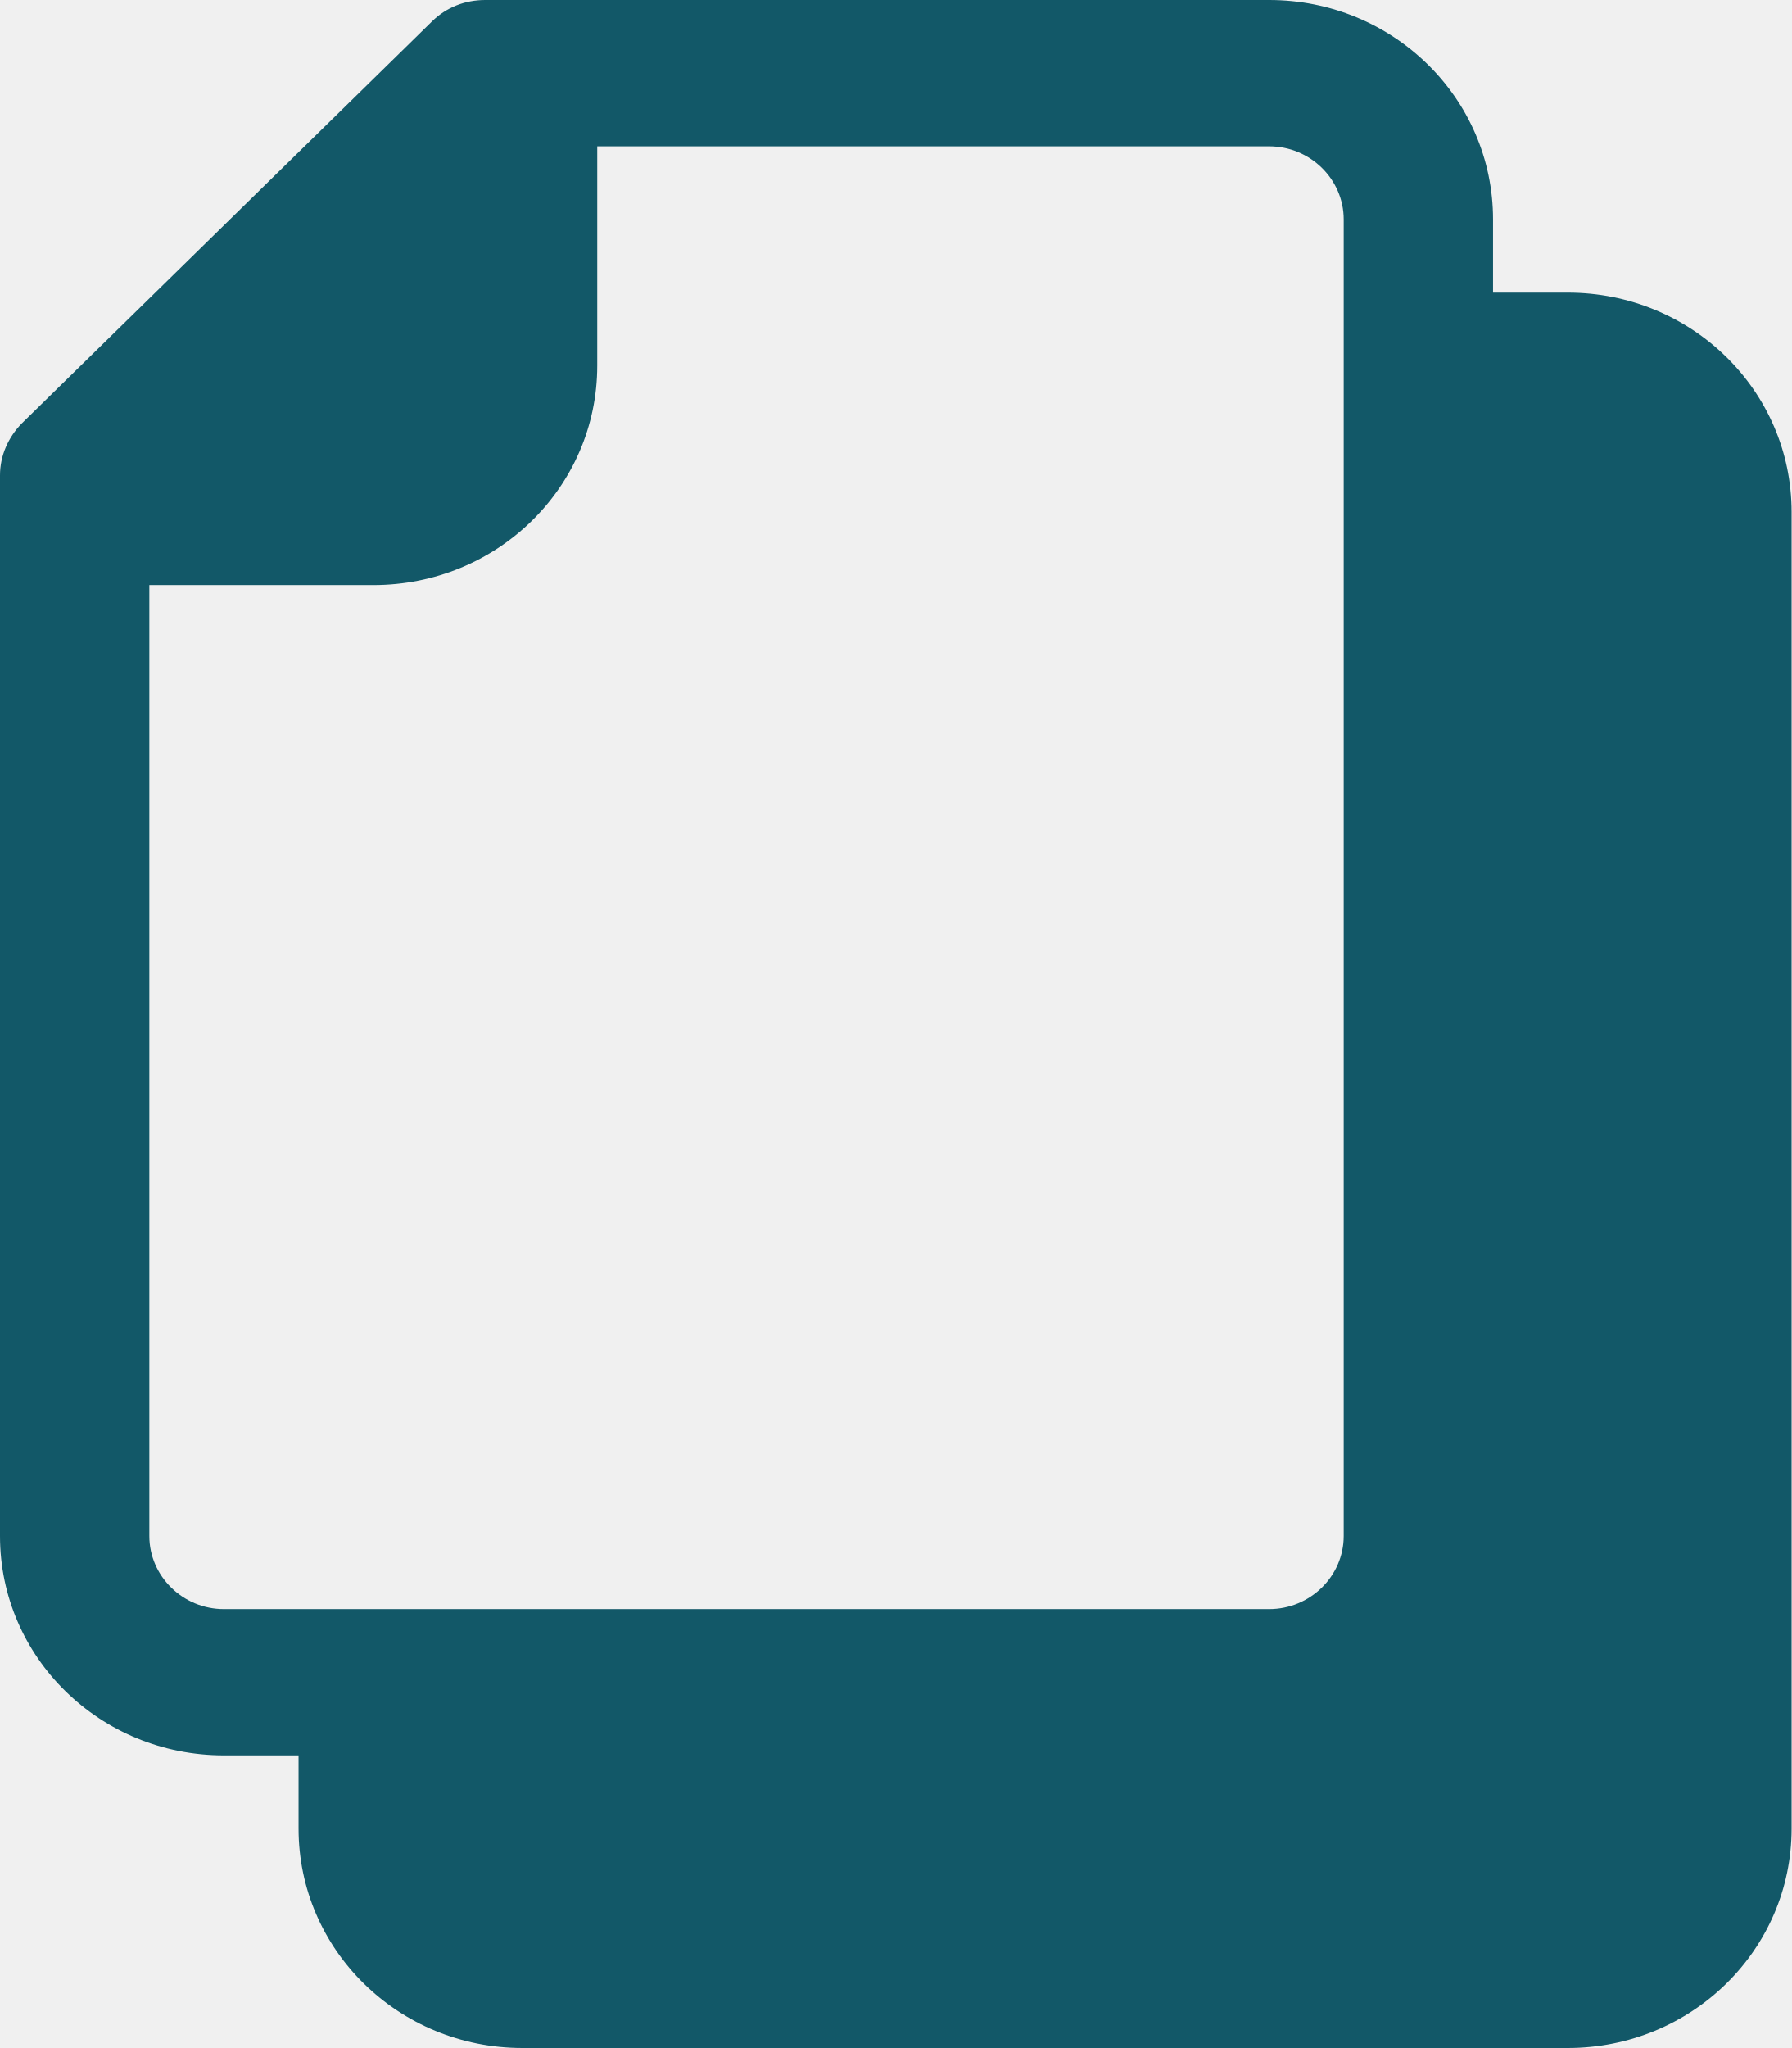
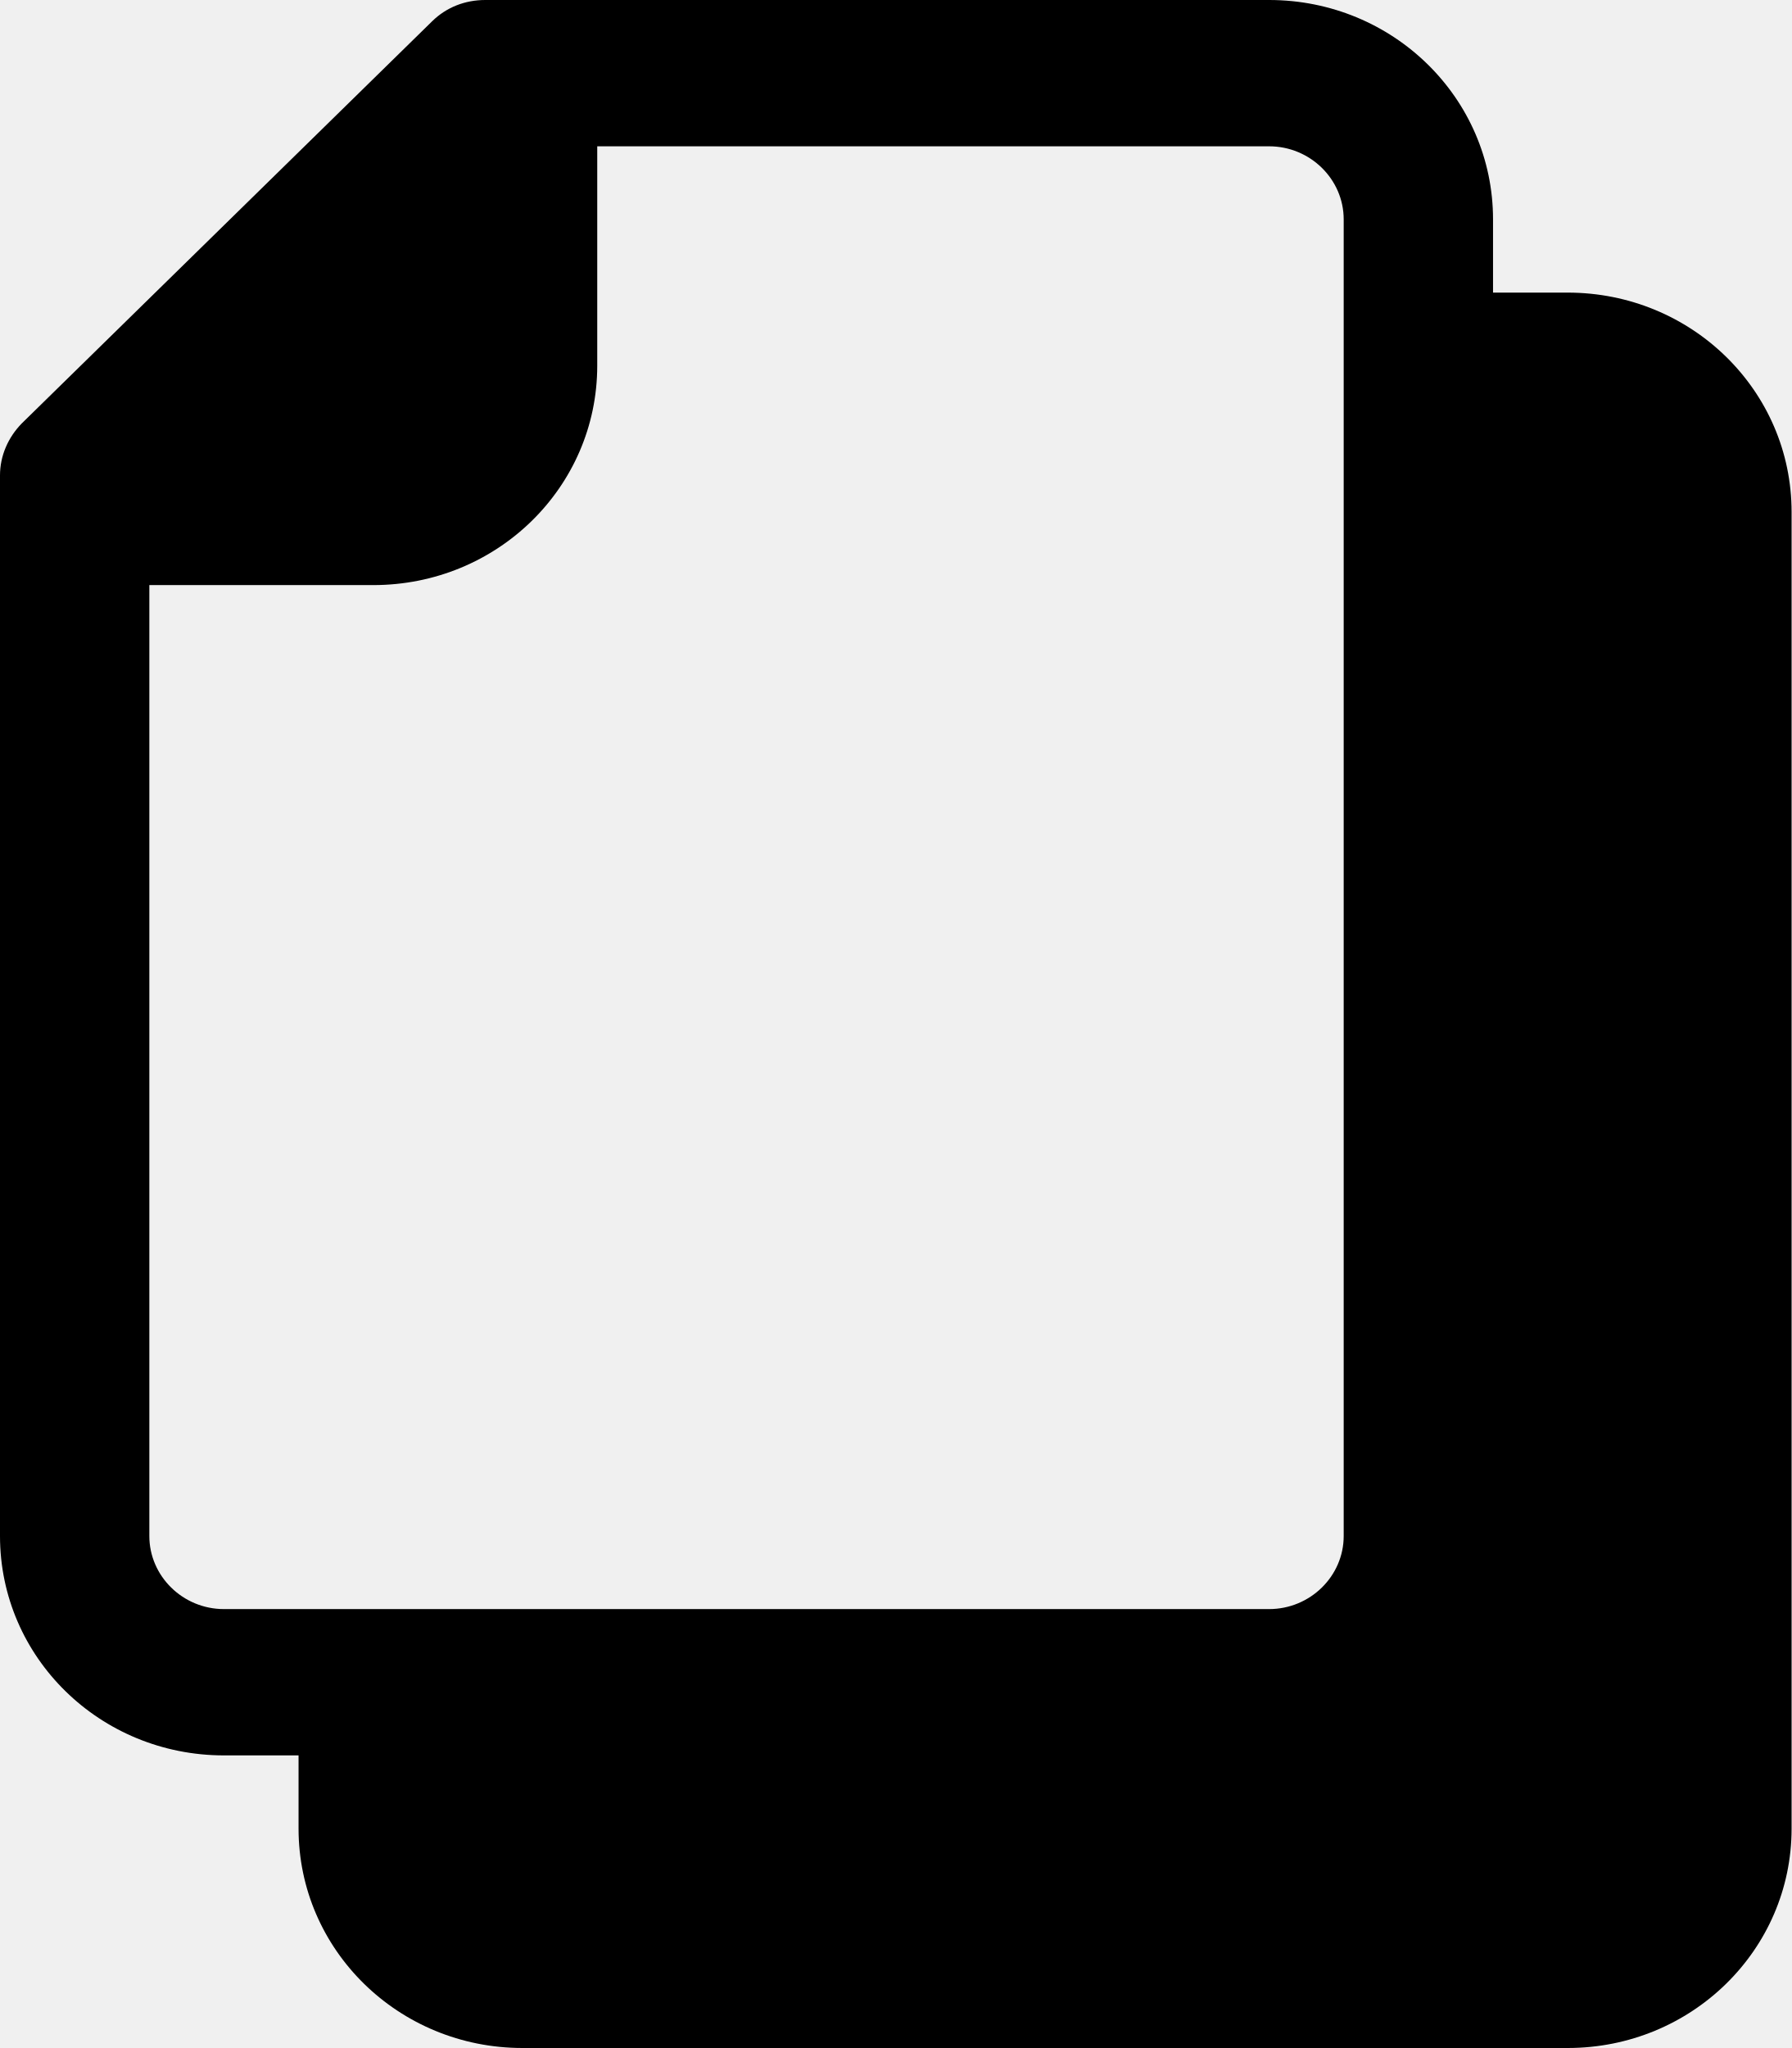
<svg xmlns="http://www.w3.org/2000/svg" width="14" height="16" viewBox="0 0 14 16" fill="none">
  <g clip-path="url(#clip0_5125_22632)">
-     <path fill-rule="evenodd" clip-rule="evenodd" d="M3.377 0.166C3.488 0.057 3.634 0 3.792 0H9.917C10.885 0 11.667 0.766 11.667 1.714V2.286H12.25C13.218 2.286 14 3.051 14 4V14.286C14 15.234 13.218 16 12.25 16H4.083C3.115 16 2.333 15.234 2.333 14.286V13.714H1.75C0.782 13.714 0 12.949 0 12V3.714C0 3.56 0.064 3.417 0.169 3.309L3.377 0.166ZM2.917 4.571H1.167V12C1.167 12.314 1.429 12.571 1.75 12.571H9.917C10.238 12.571 10.5 12.314 10.5 12V1.714C10.5 1.4 10.238 1.143 9.917 1.143H4.667V2.857C4.667 3.806 3.885 4.571 2.917 4.571Z" fill="#125868" />
+     <path fill-rule="evenodd" clip-rule="evenodd" d="M3.377 0.166C3.488 0.057 3.634 0 3.792 0H9.917C10.885 0 11.667 0.766 11.667 1.714V2.286H12.25C13.218 2.286 14 3.051 14 4V14.286C14 15.234 13.218 16 12.25 16H4.083C3.115 16 2.333 15.234 2.333 14.286V13.714H1.75C0.782 13.714 0 12.949 0 12V3.714C0 3.56 0.064 3.417 0.169 3.309L3.377 0.166ZM2.917 4.571H1.167V12C1.167 12.314 1.429 12.571 1.75 12.571H9.917C10.238 12.571 10.5 12.314 10.5 12V1.714C10.5 1.4 10.238 1.143 9.917 1.143H4.667V2.857C4.667 3.806 3.885 4.571 2.917 4.571Z" fill="currentColor" />
  </g>
  <defs>
    <clipPath id="clip0_5125_22632">
      <rect width="14" height="16" fill="white" />
    </clipPath>
  </defs>
</svg>
